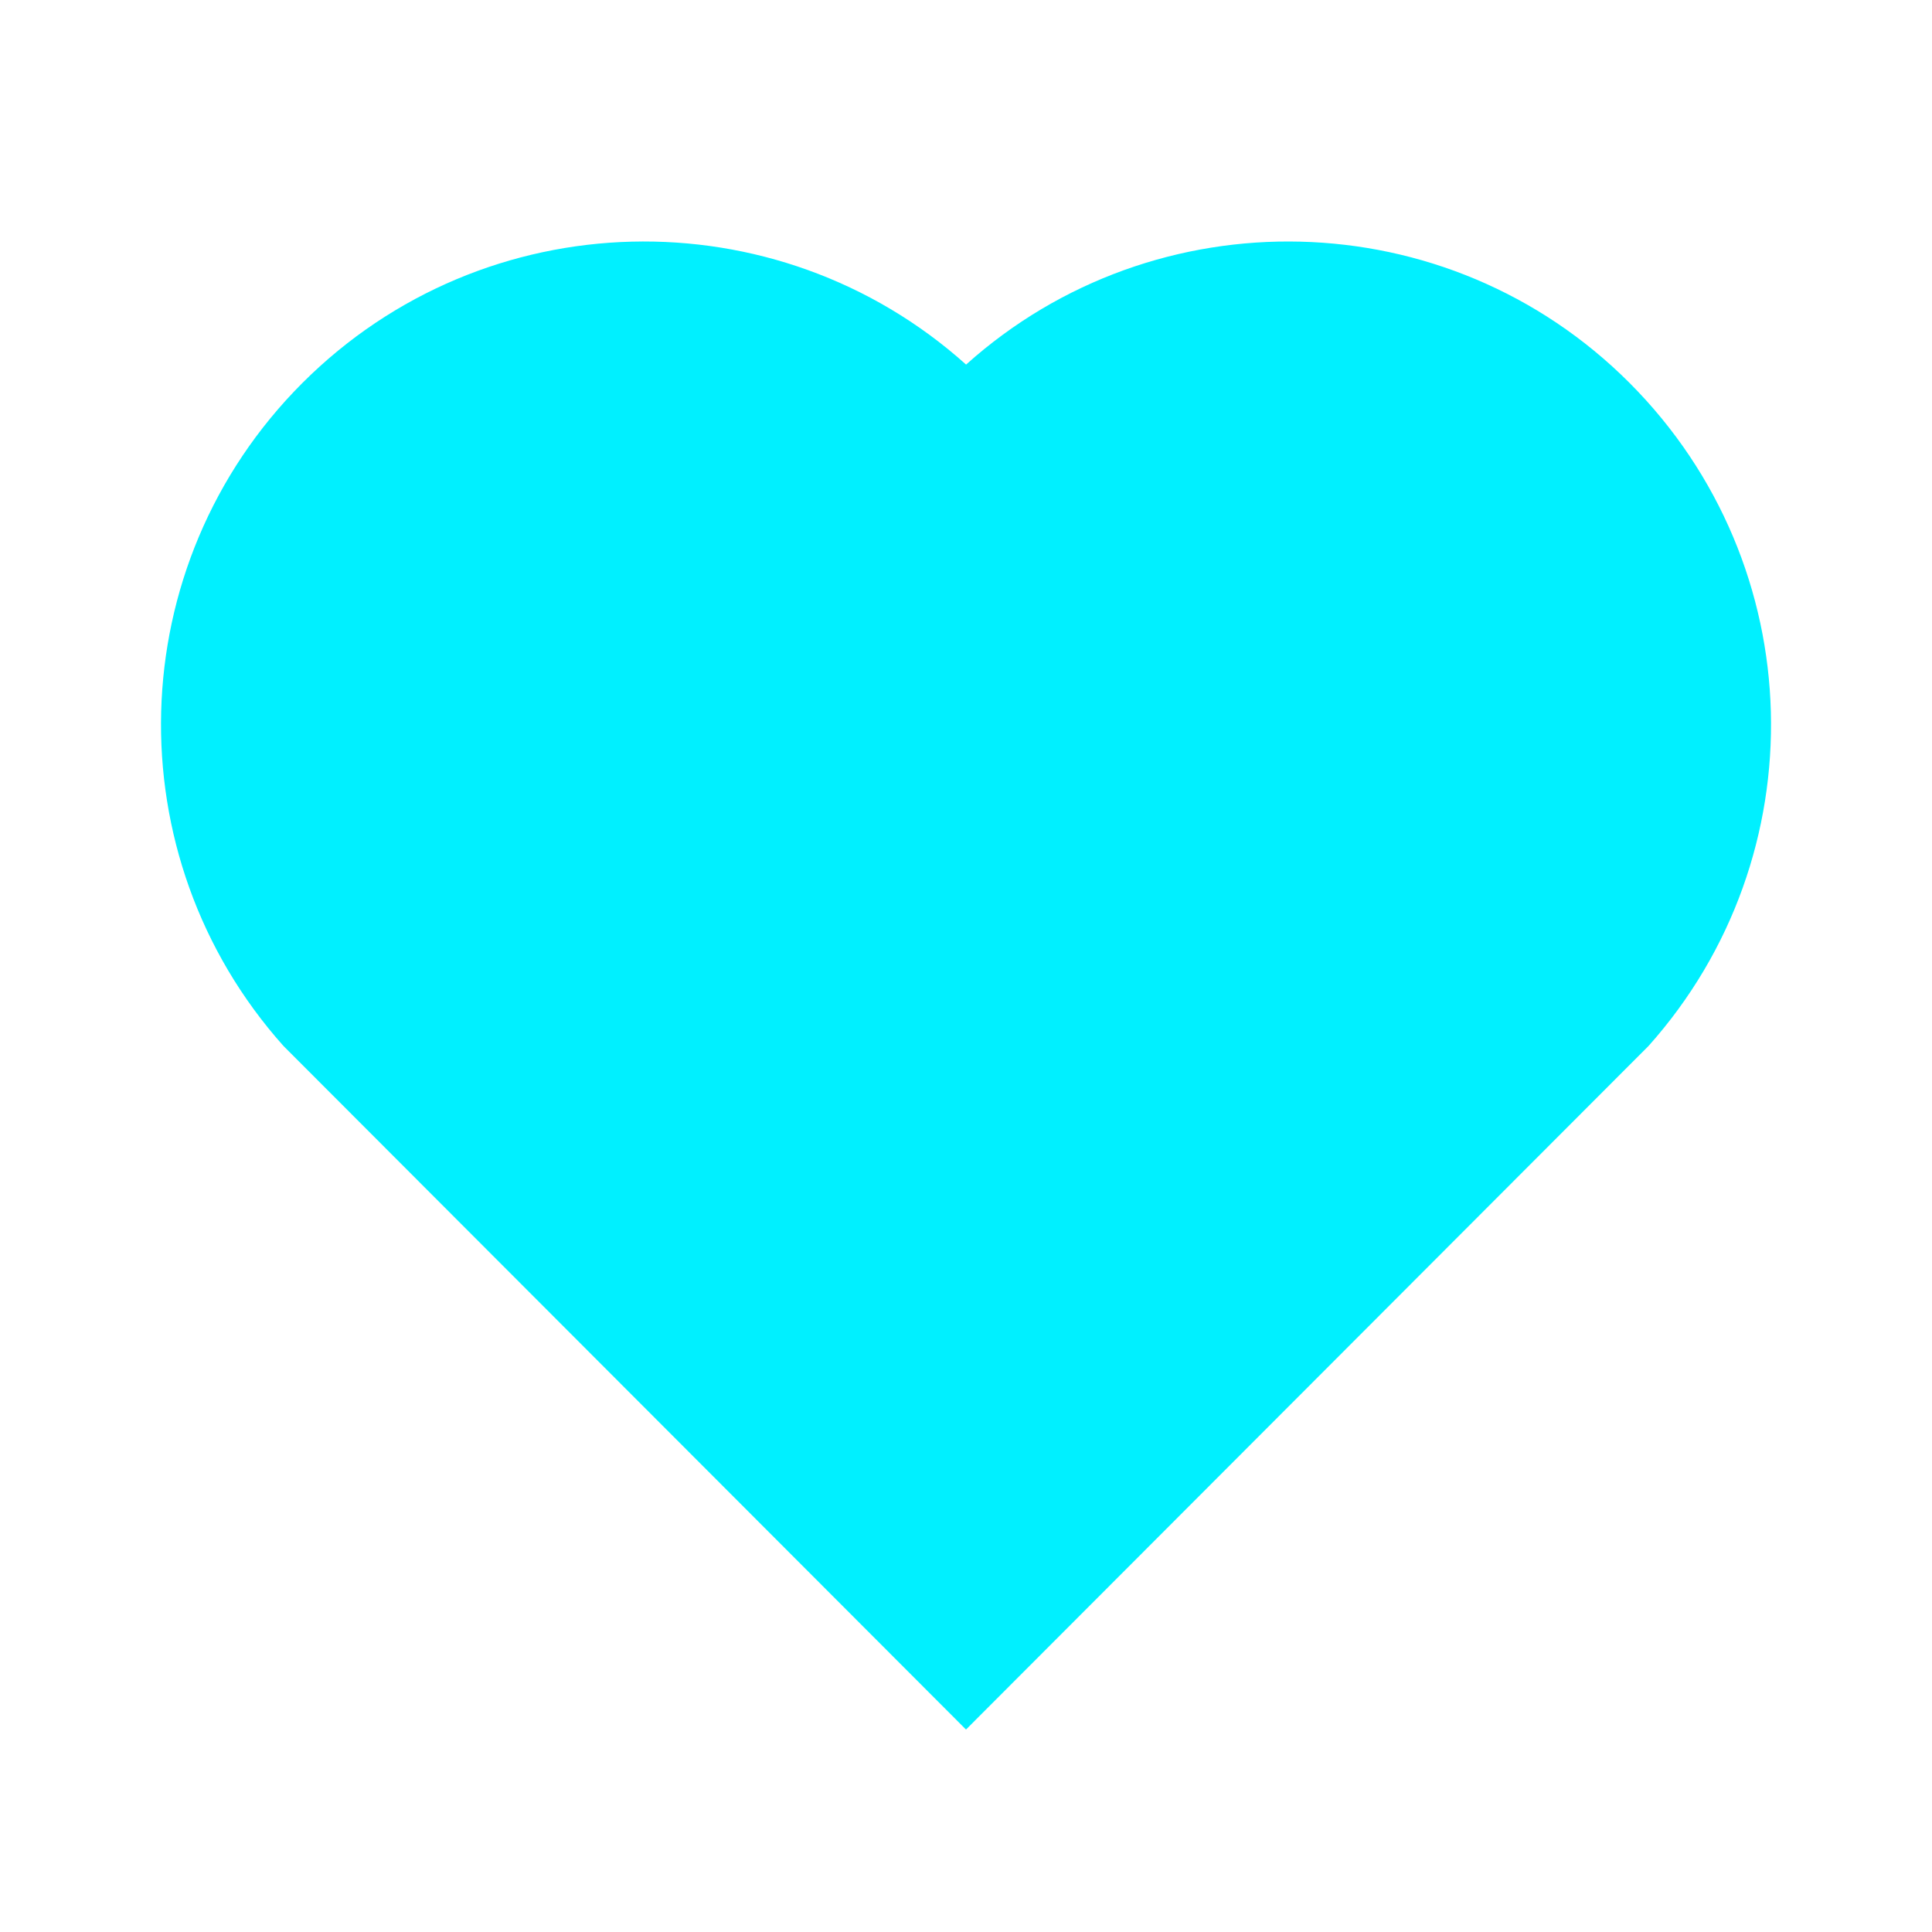
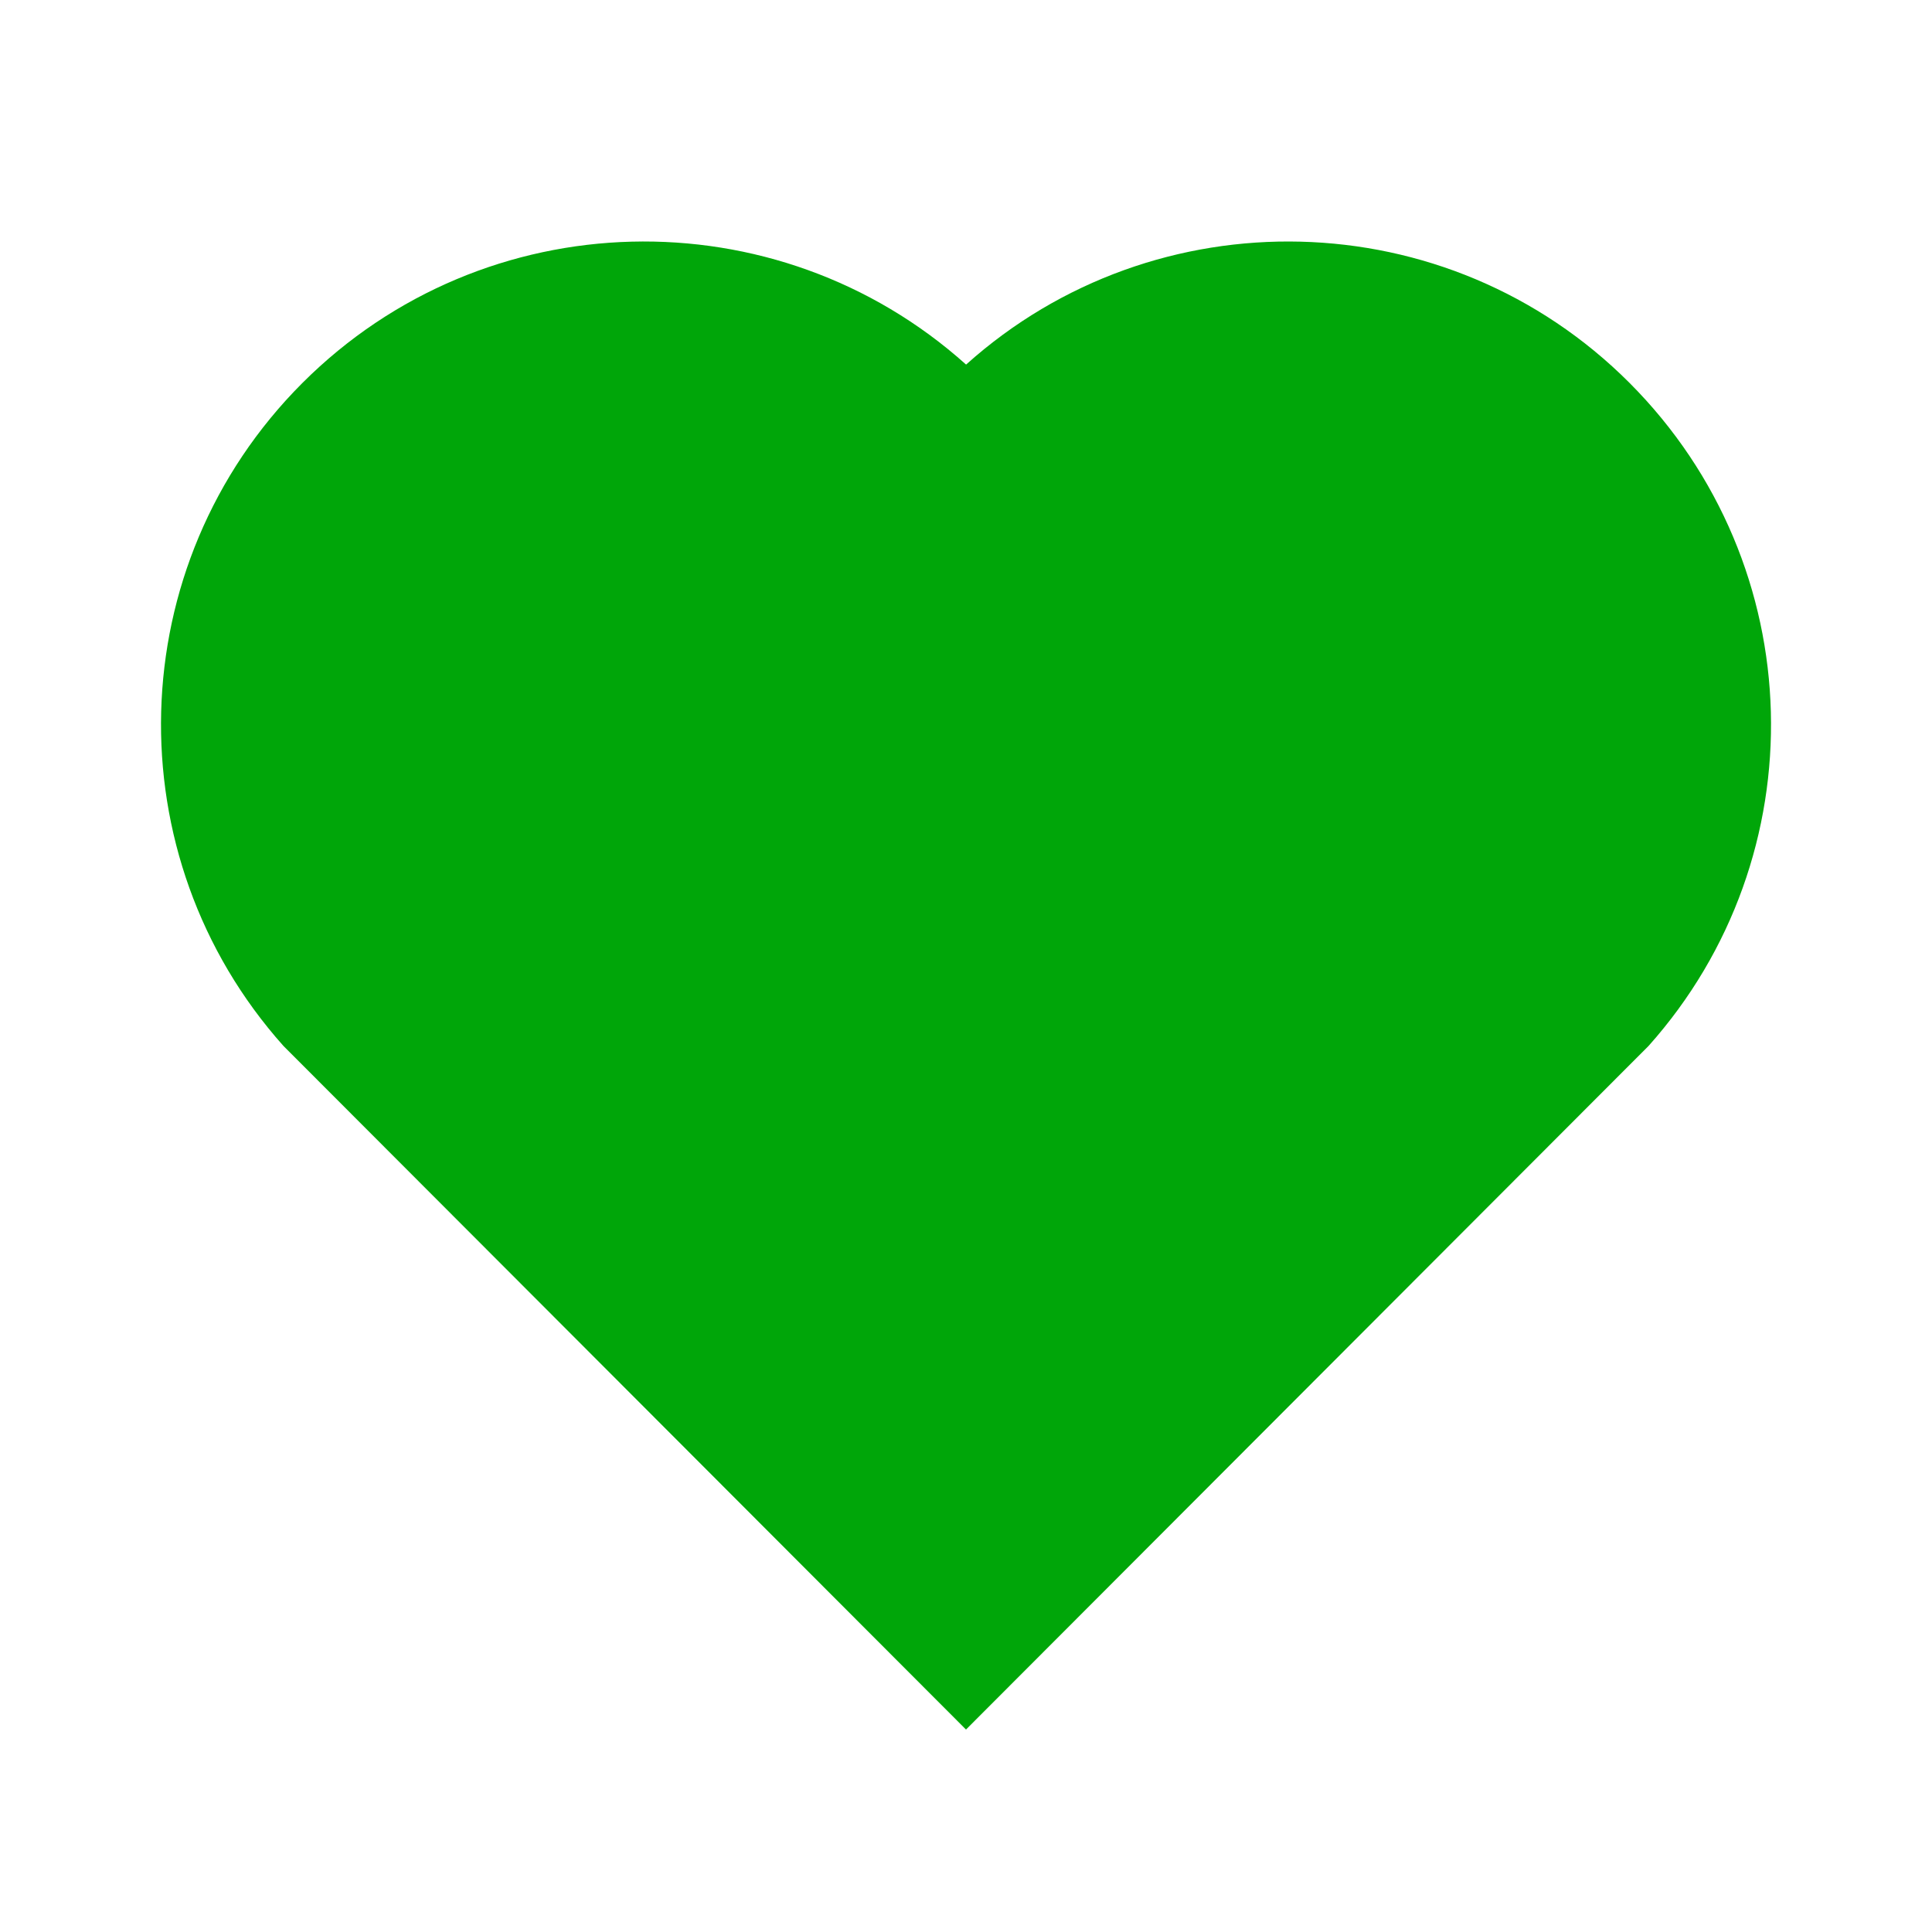
<svg xmlns="http://www.w3.org/2000/svg" width="24" height="24" viewBox="0 0 24 24" fill="none">
-   <path d="M12.001 4.529C14.35 2.42 17.98 2.49 20.243 4.757C22.505 7.025 22.583 10.637 20.479 12.993L12 21.485L3.521 12.993C1.417 10.637 1.496 7.019 3.757 4.757C6.022 2.493 9.645 2.417 12.001 4.529Z" fill="#00F0FF" />
+   <g id="Frame">
+     <path id="Vector" d="M12.001 4.529C14.35 2.42 17.98 2.49 20.243 4.757C22.505 7.025 22.583 10.637 20.479 12.993L12 21.485L3.521 12.993C1.417 10.637 1.496 7.019 3.757 4.757C6.022 2.493 9.645 2.417 12.001 4.529Z" fill="#00A609" />
+   </g>
</svg>
